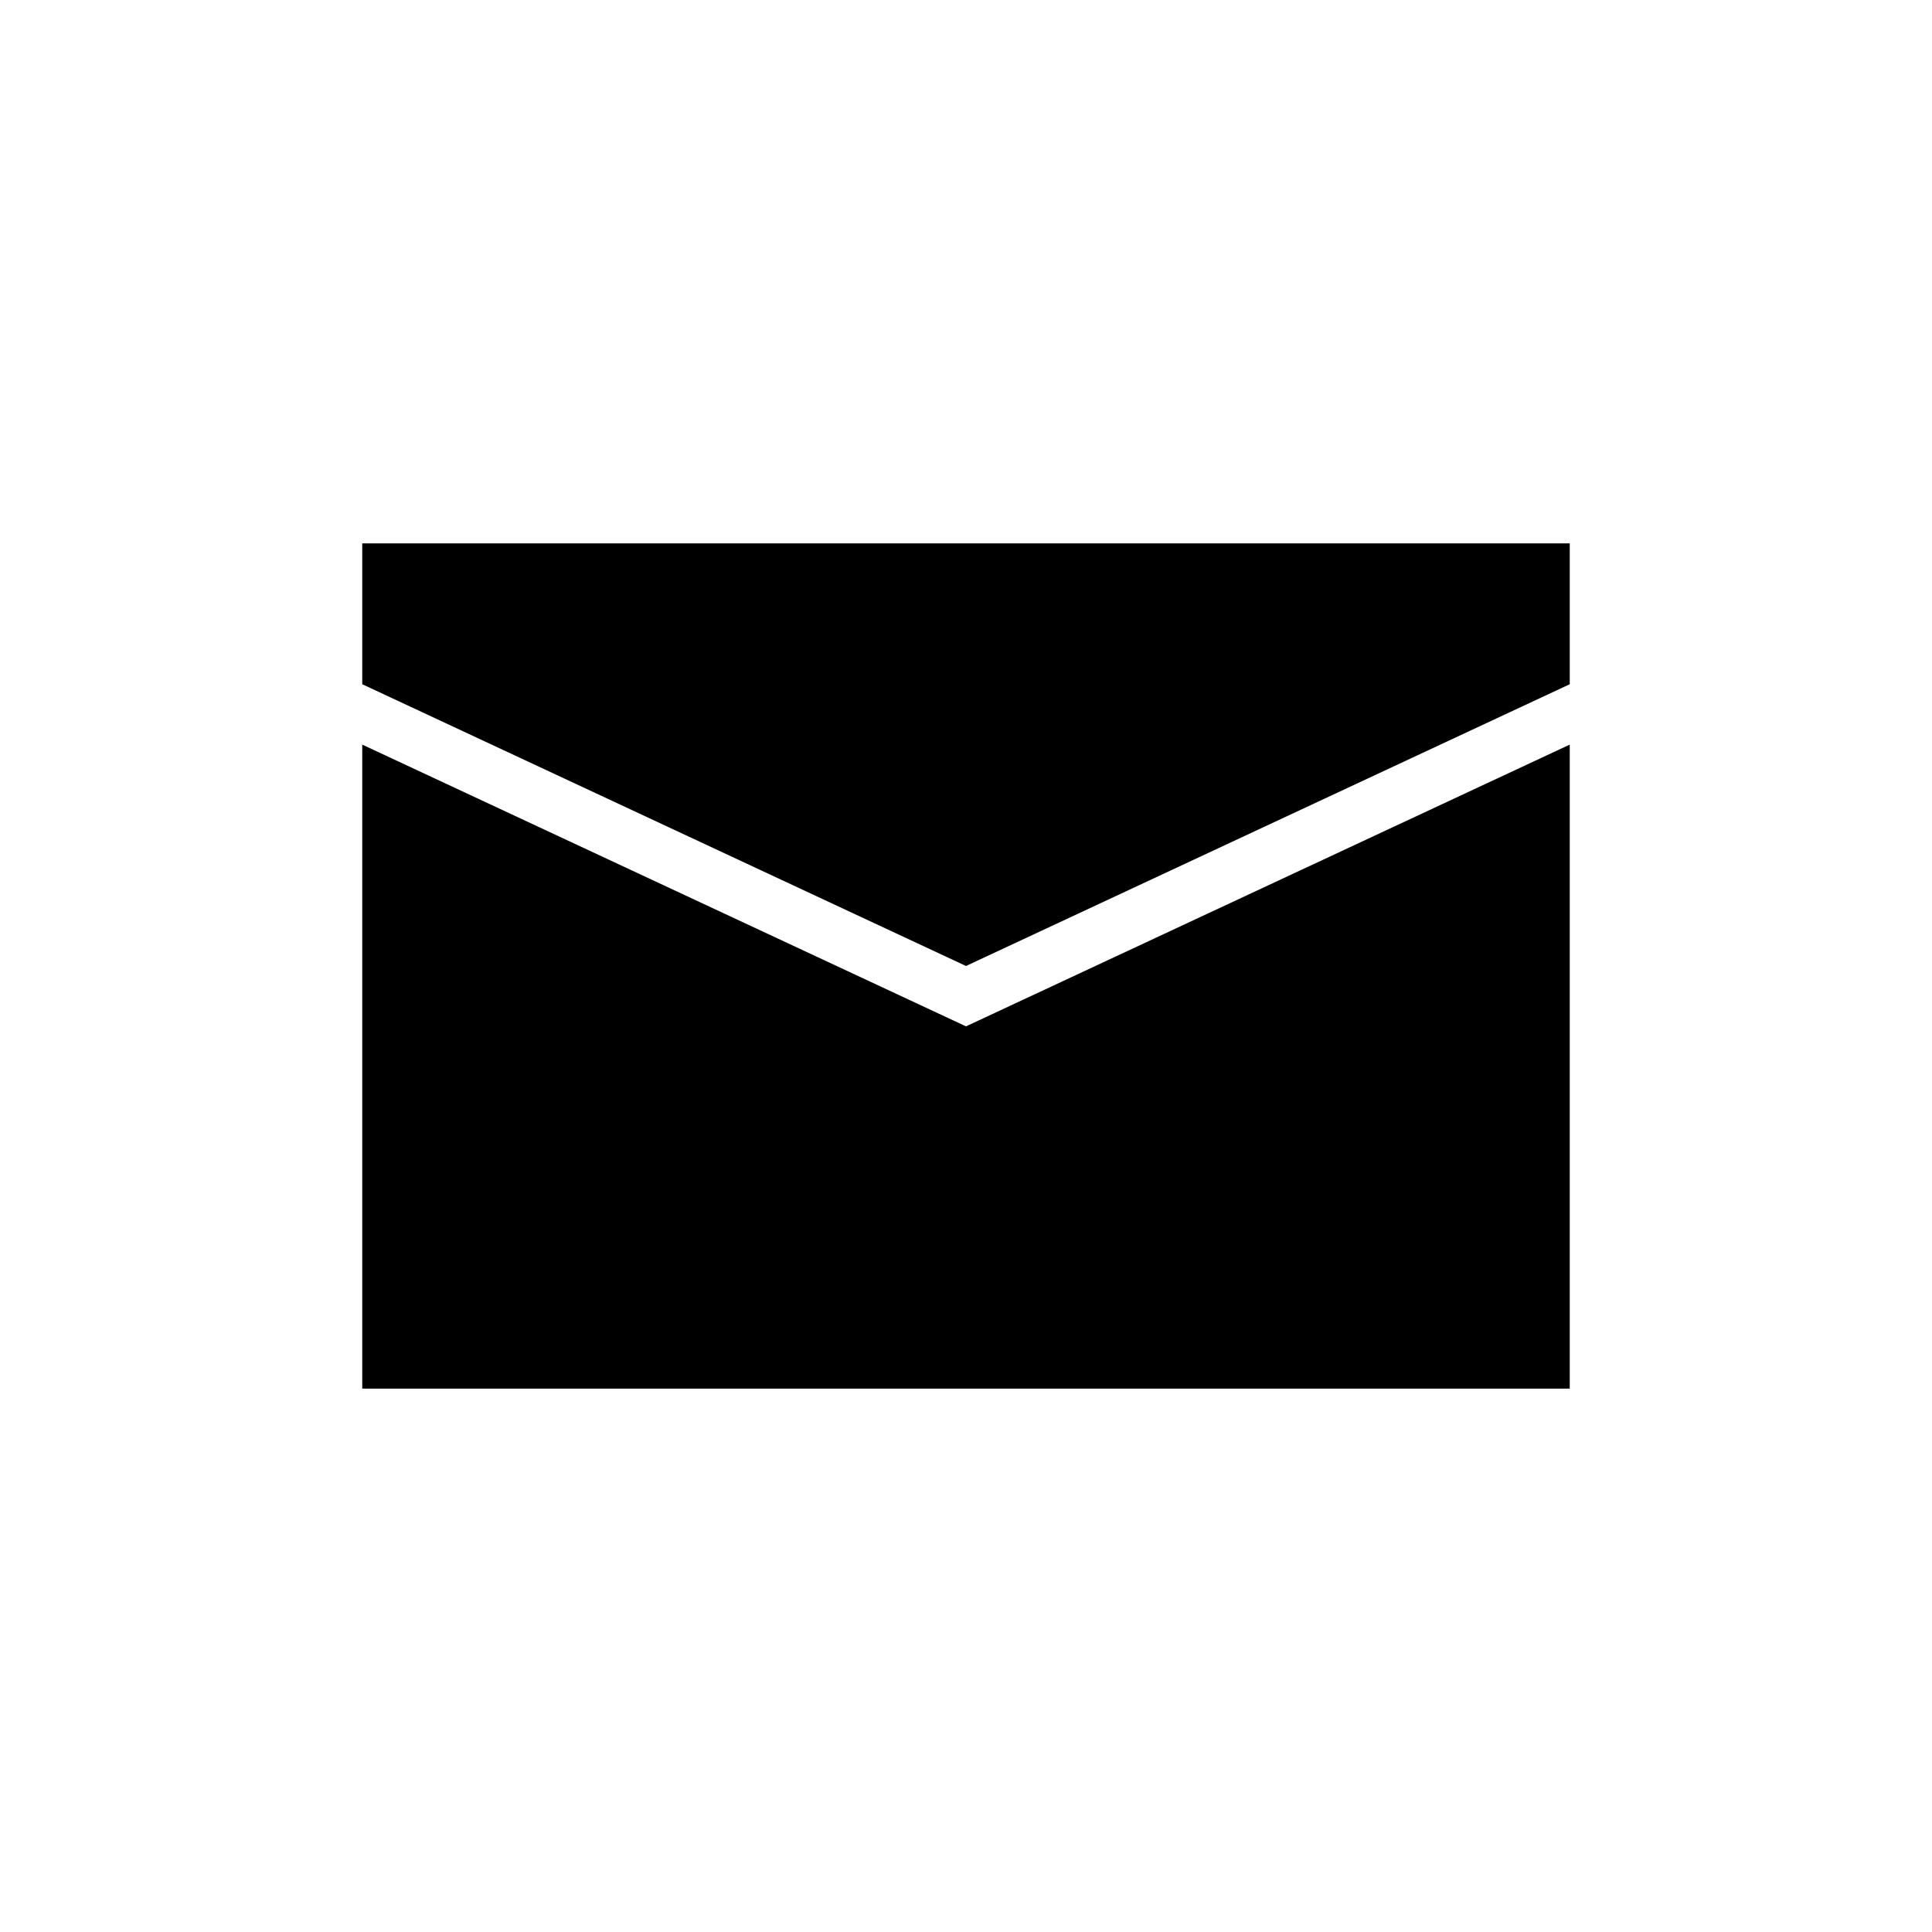
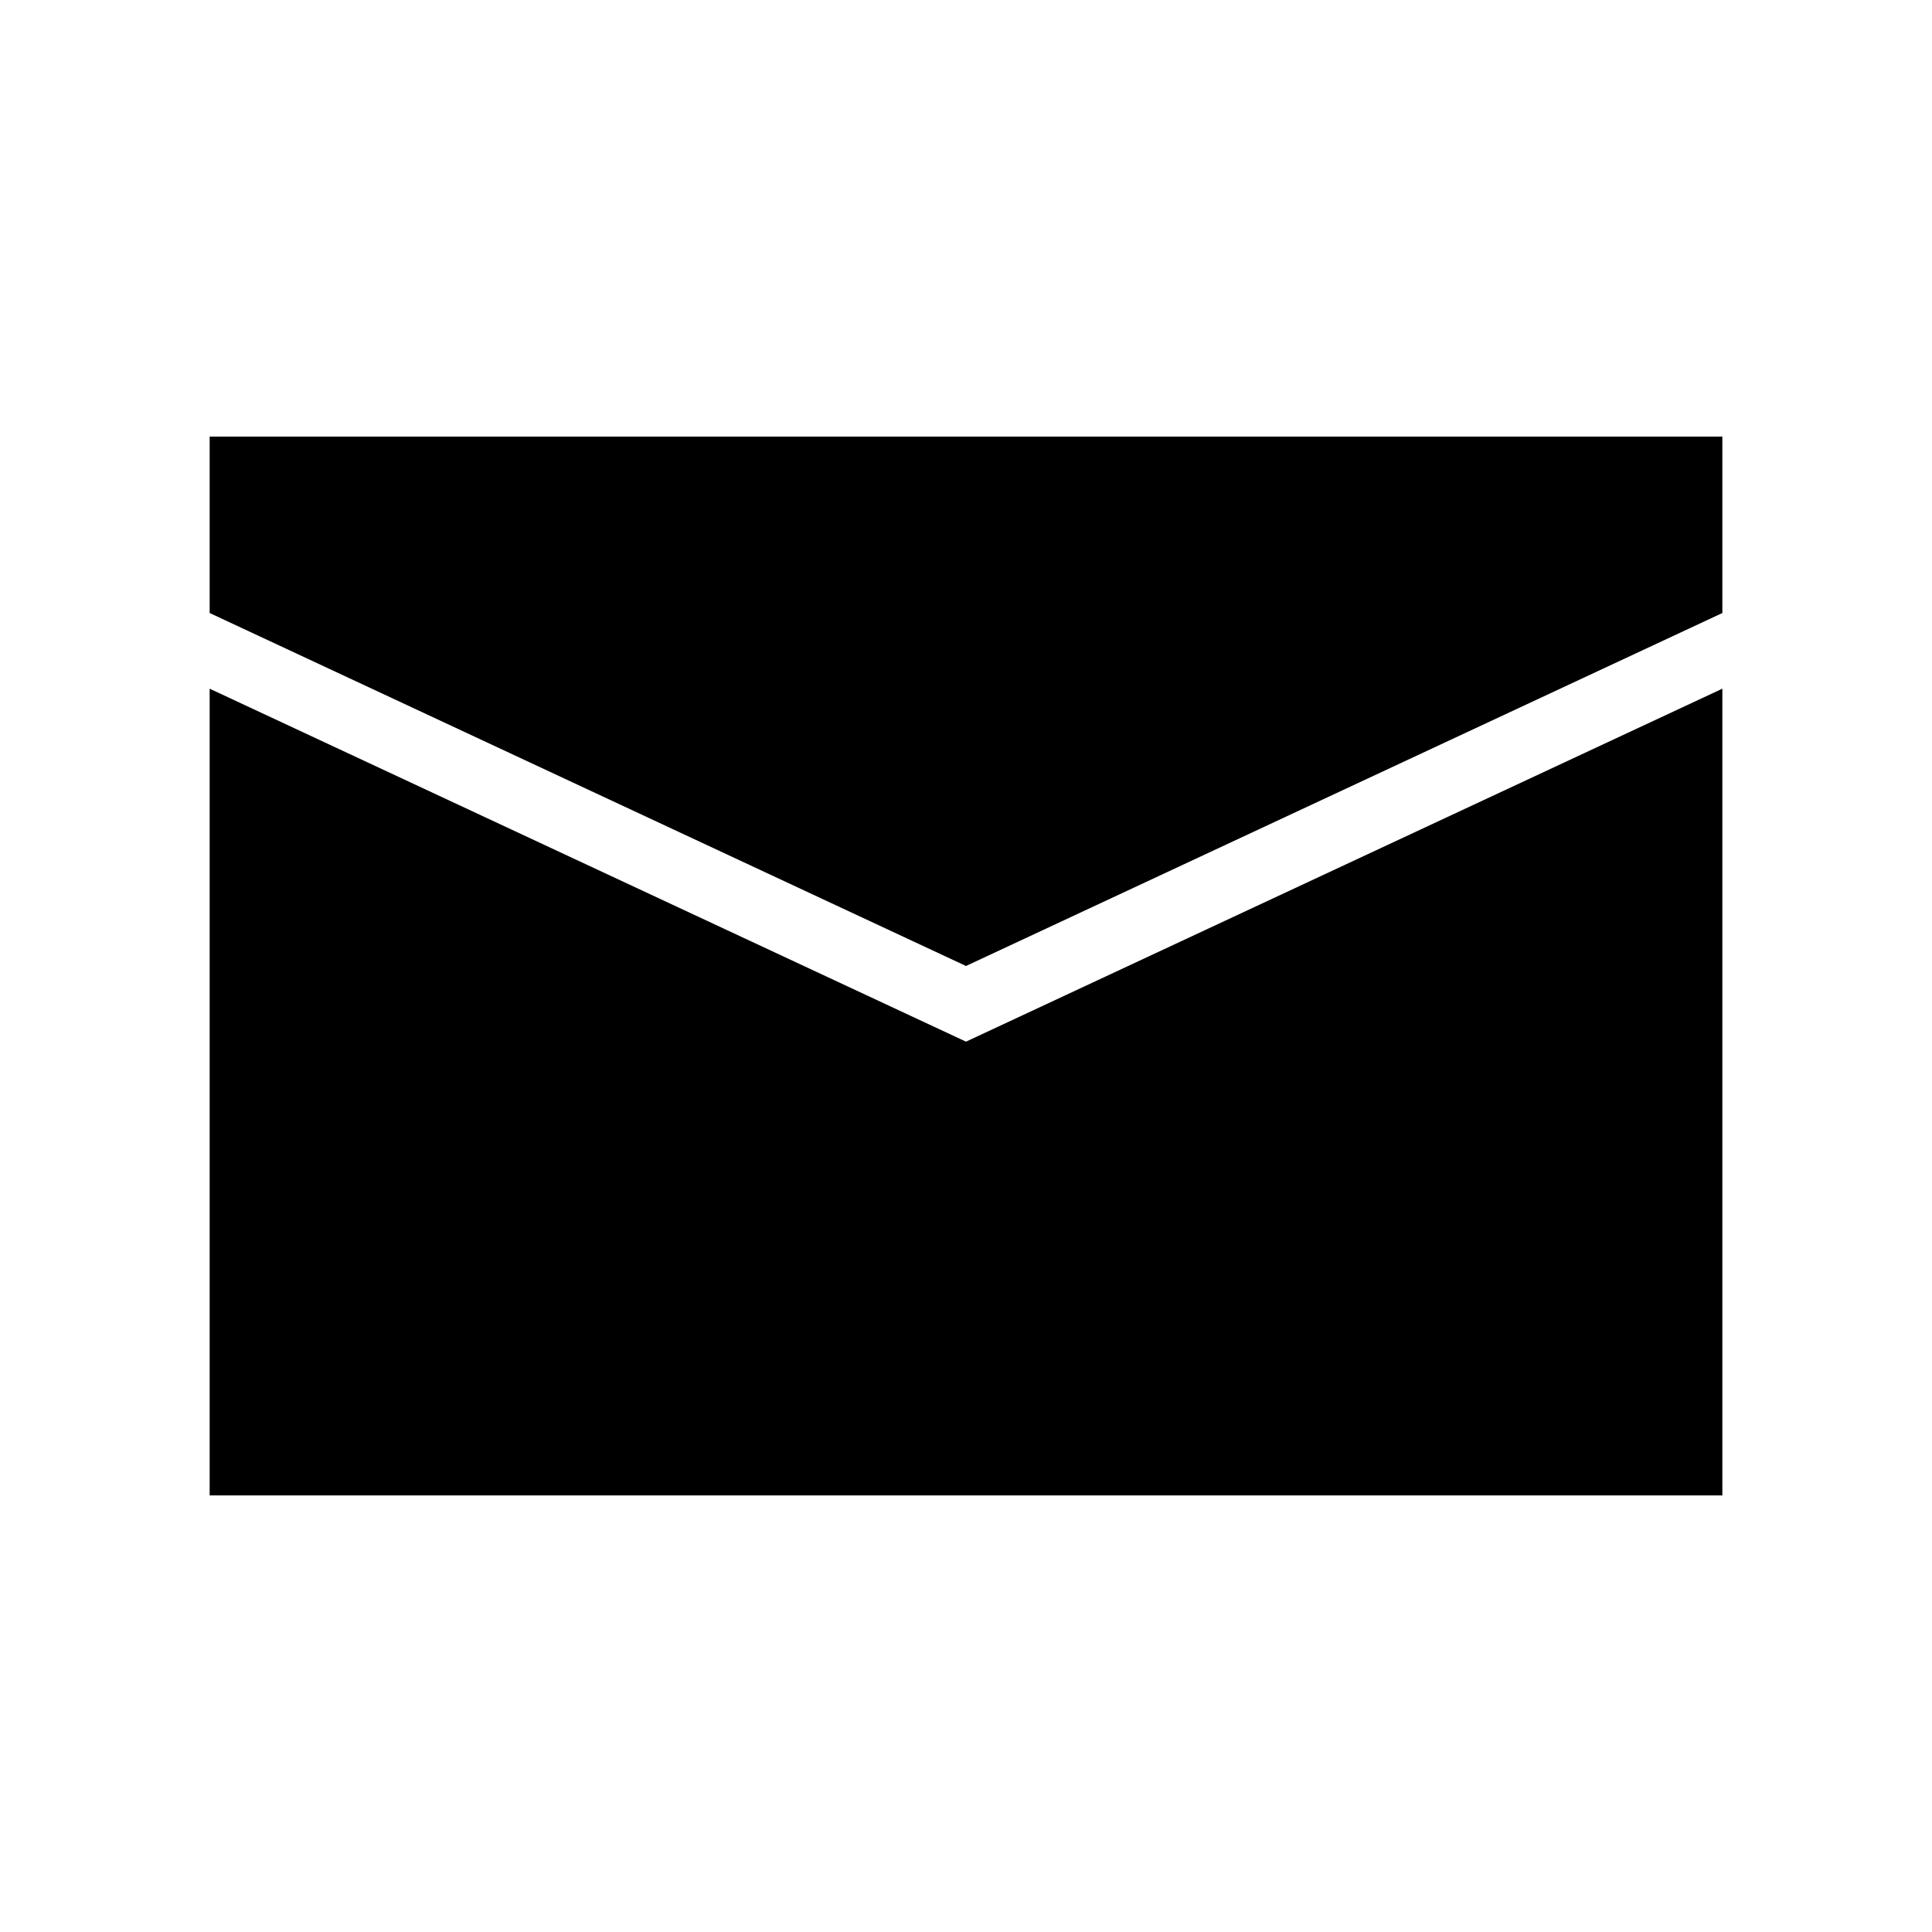
<svg xmlns="http://www.w3.org/2000/svg" viewBox="0 0 320 320">
  <g id="envelope">
-     <polygon points="160 160 260 113.333 260 90 60 90 60 113.333 160 160" class="fill" />
-     <polygon points="60 230 60 123.333 160 170 260 123.333 260 230 60 230" class="fill" />
+     <polygon points="160 160 285.275 101.538 285.275 72.308 34.725 72.308 34.725 101.538 160 160" class="fill" />
+     <polygon points="34.725 247.692 34.725 114.066 160 172.527 285.275 114.066 285.275 247.692 34.725 247.692" class="fill" />
  </g>
</svg>
